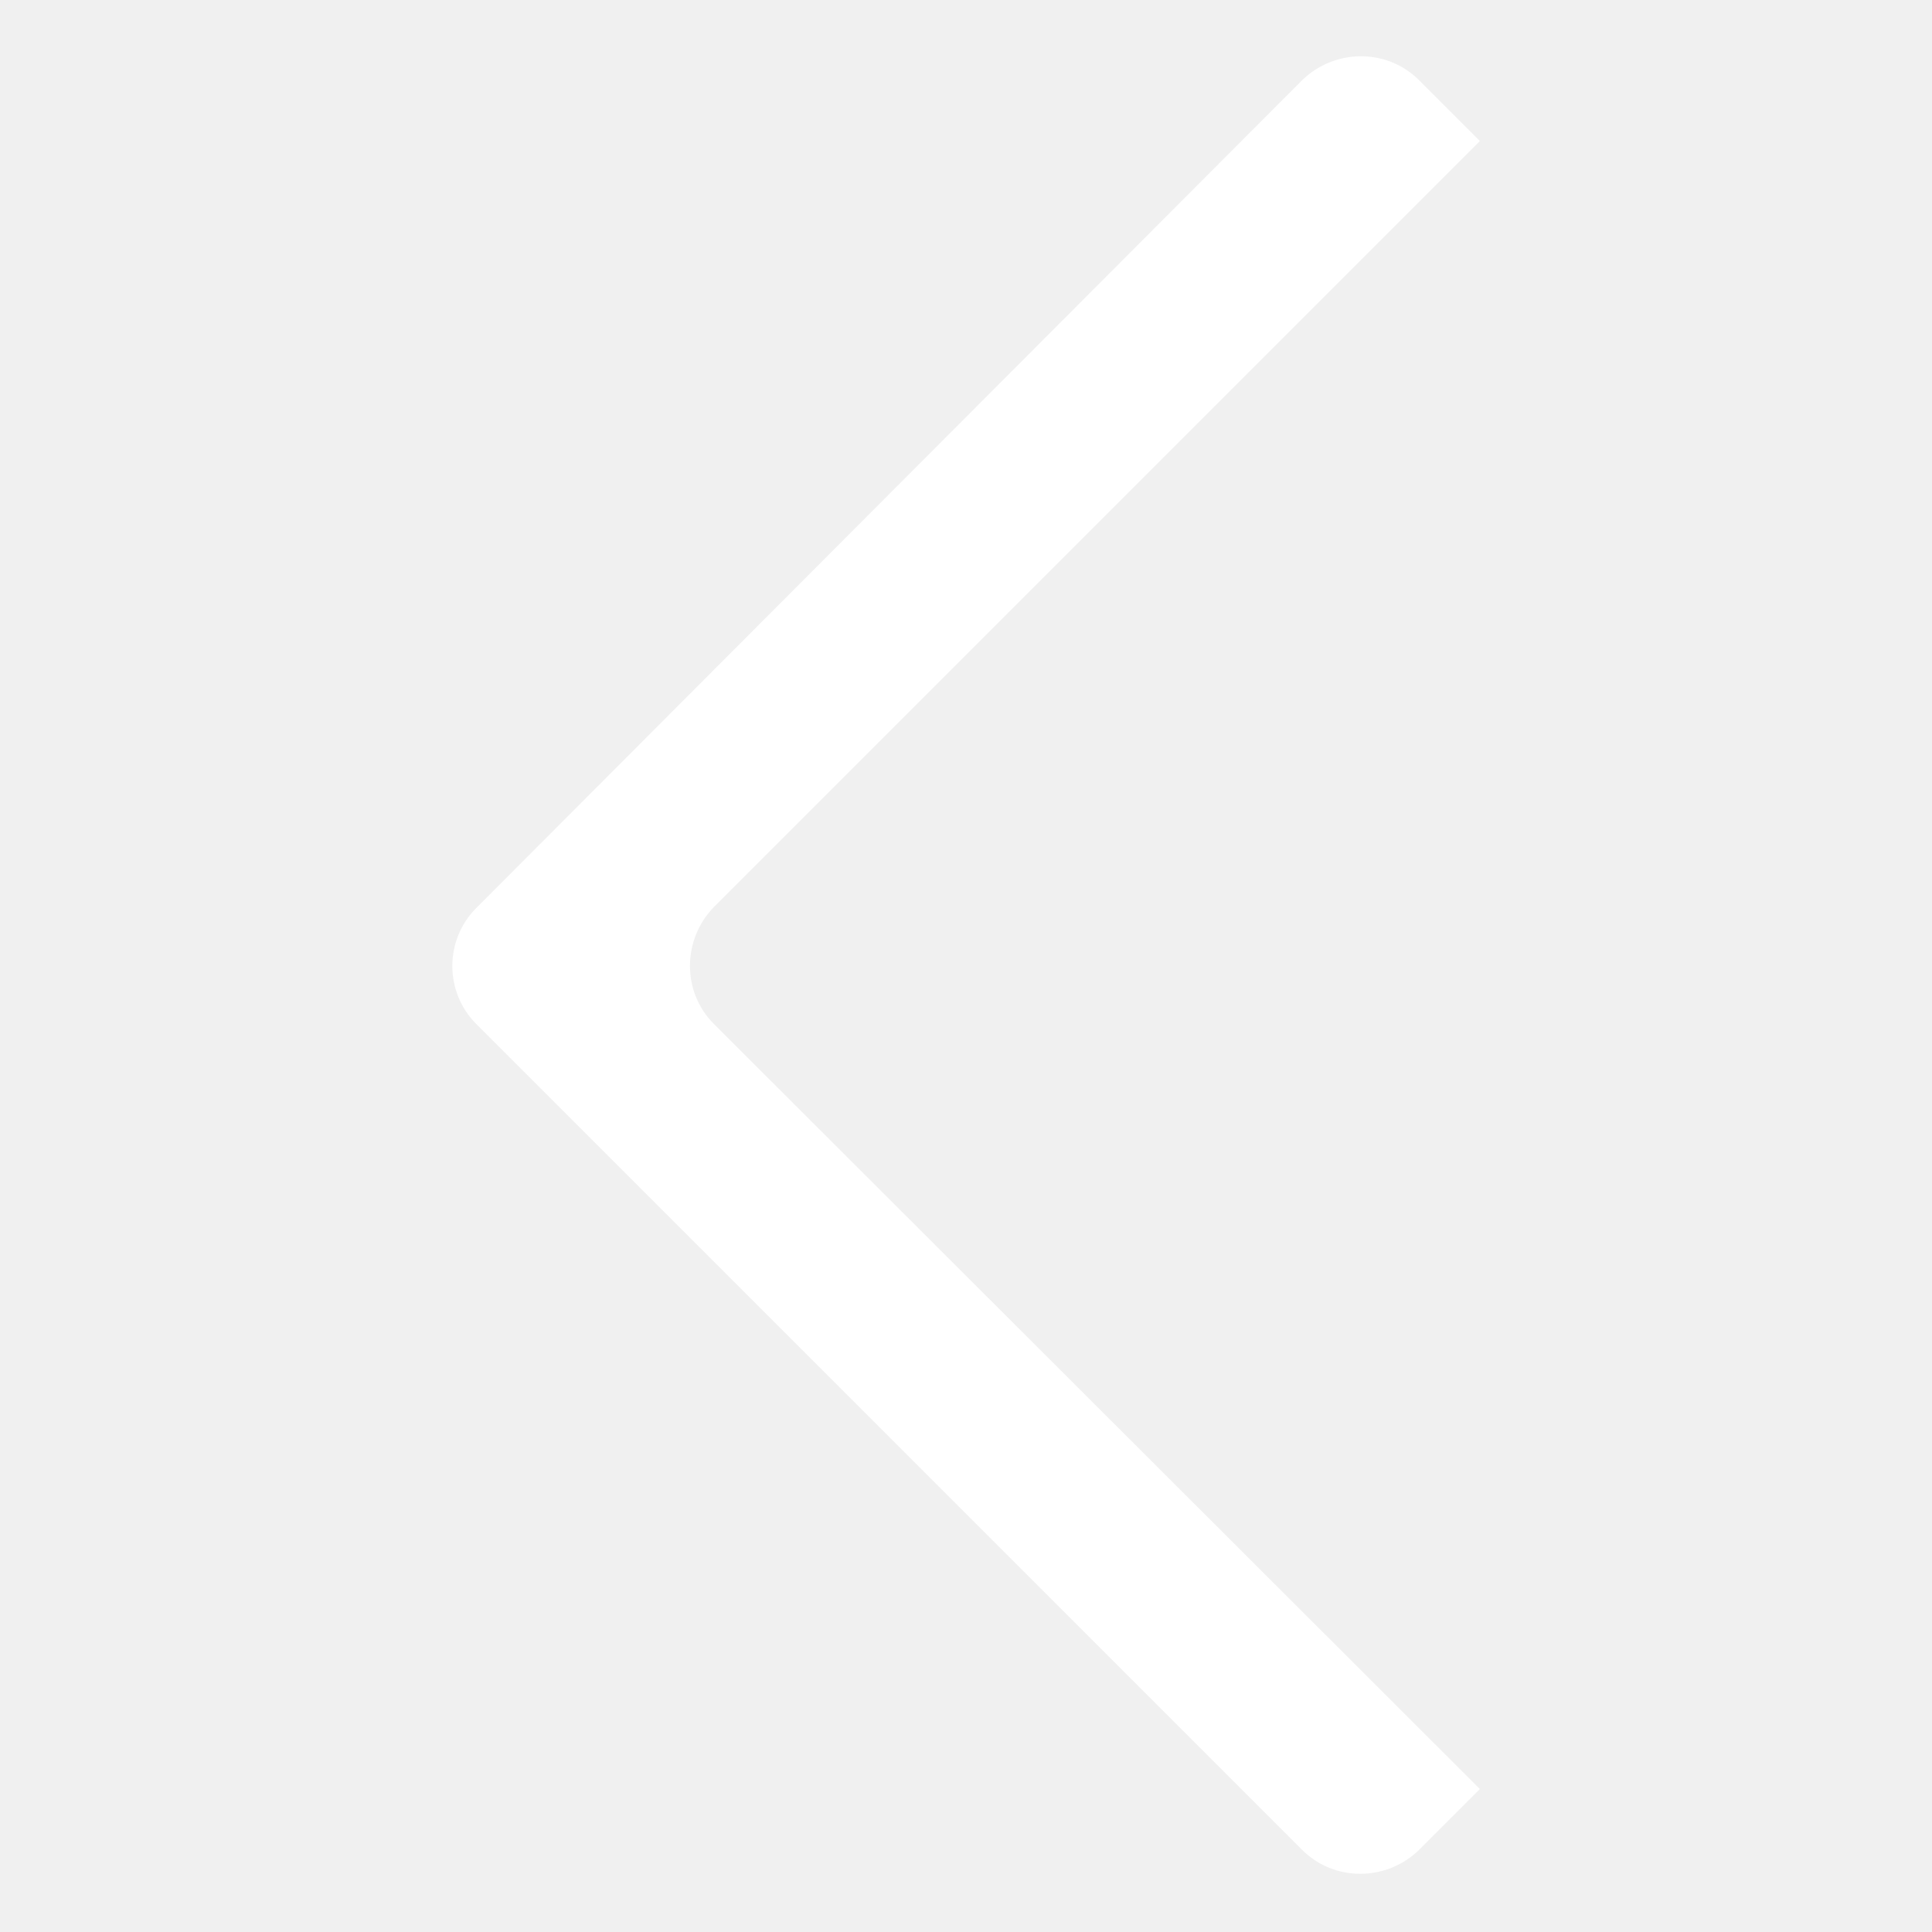
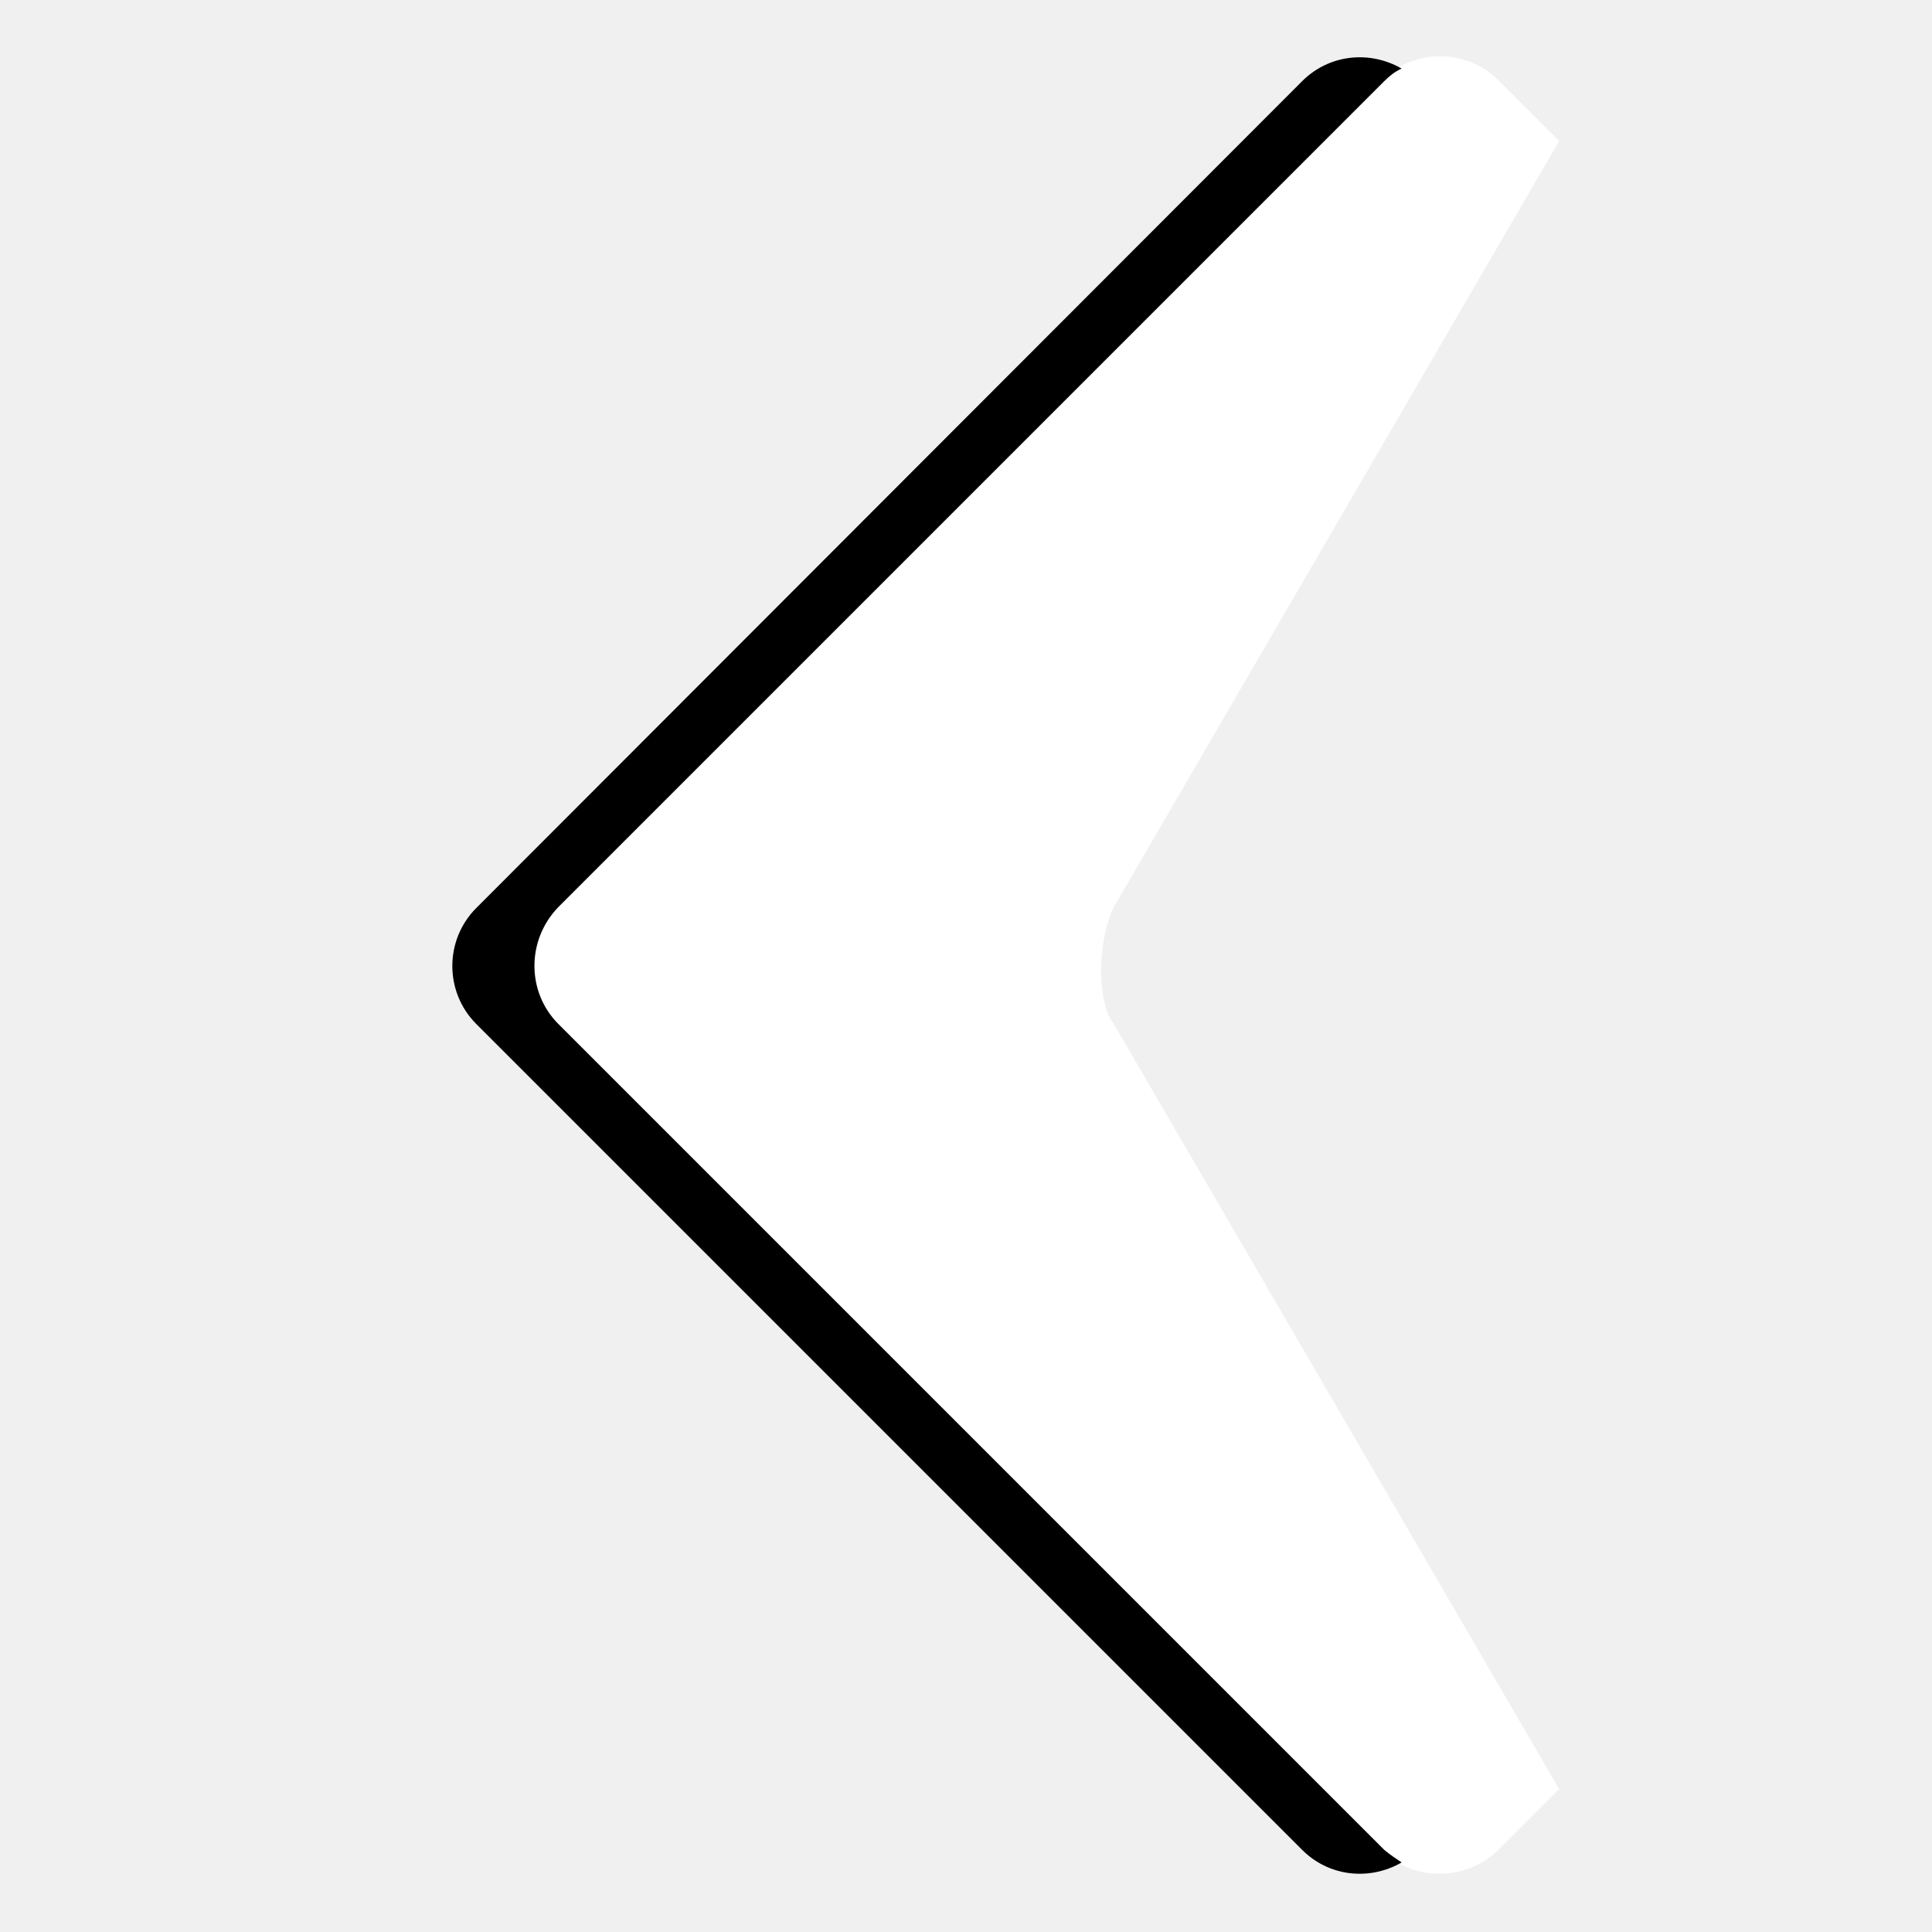
<svg xmlns="http://www.w3.org/2000/svg" version="1.1" id="Layer_1" x="0px" y="0px" viewBox="0 0 200 200" style="enable-background:new 0 0 200 200;" xml:space="preserve">
  <style type="text/css">
	.st0{fill:#FFFFFF;}
</style>
-   <path class="st0" d="M49.3,106l85.5,85.5c3.3,3.3,8.7,3.3,12.1,0l6.3-6.3L73.9,106c-3.3-3.3-3.3-8.7,0-12.1l79.3-79.3l-6.3-6.3  c-3.3-3.3-8.7-3.3-12.1,0L49.3,94C46,97.3,46,102.7,49.3,106z" />
+   <path class="st0" d="M57.5,106l85.5,85.5c3.3,3.3,8.7,3.3,12.1,0l6.3-6.3L115.3,106c-1.7-2.1-1.8-8.3,0-12.1l46.1-79.3l-6.3-6.3  c-3.3-3.3-8.7-3.3-12.1,0L57.5,94C54.2,97.3,54.2,102.7,57.5,106z" />
+   <path d="M49.3,106l85.5,85.5c2.8,2.8,7,3.2,10.3,1.3c-0.6-0.4-1.2-0.8-1.8-1.3L57.8,106c-3.3-3.3-3.3-8.7,0-12.1l85.5-85.5  c0.5-0.5,1.1-1,1.8-1.3c-3.3-1.9-7.5-1.5-10.3,1.3L49.3,94C46,97.3,46,102.7,49.3,106z" />
+   <path class="st0" d="M370.7,106.2l85.5,85.5c3.3,3.3,8.7,3.3,12.1,0l6.3-6.3l-79.3-79.3c-3.3-3.3-3.3-8.7,0-12.1l79.3-79.3l-6.3-6.3  c-3.3-3.3-8.7-3.3-12.1,0l-85.5,85.5C367.4,97.5,367.4,102.9,370.7,106.2z" />
</svg>
